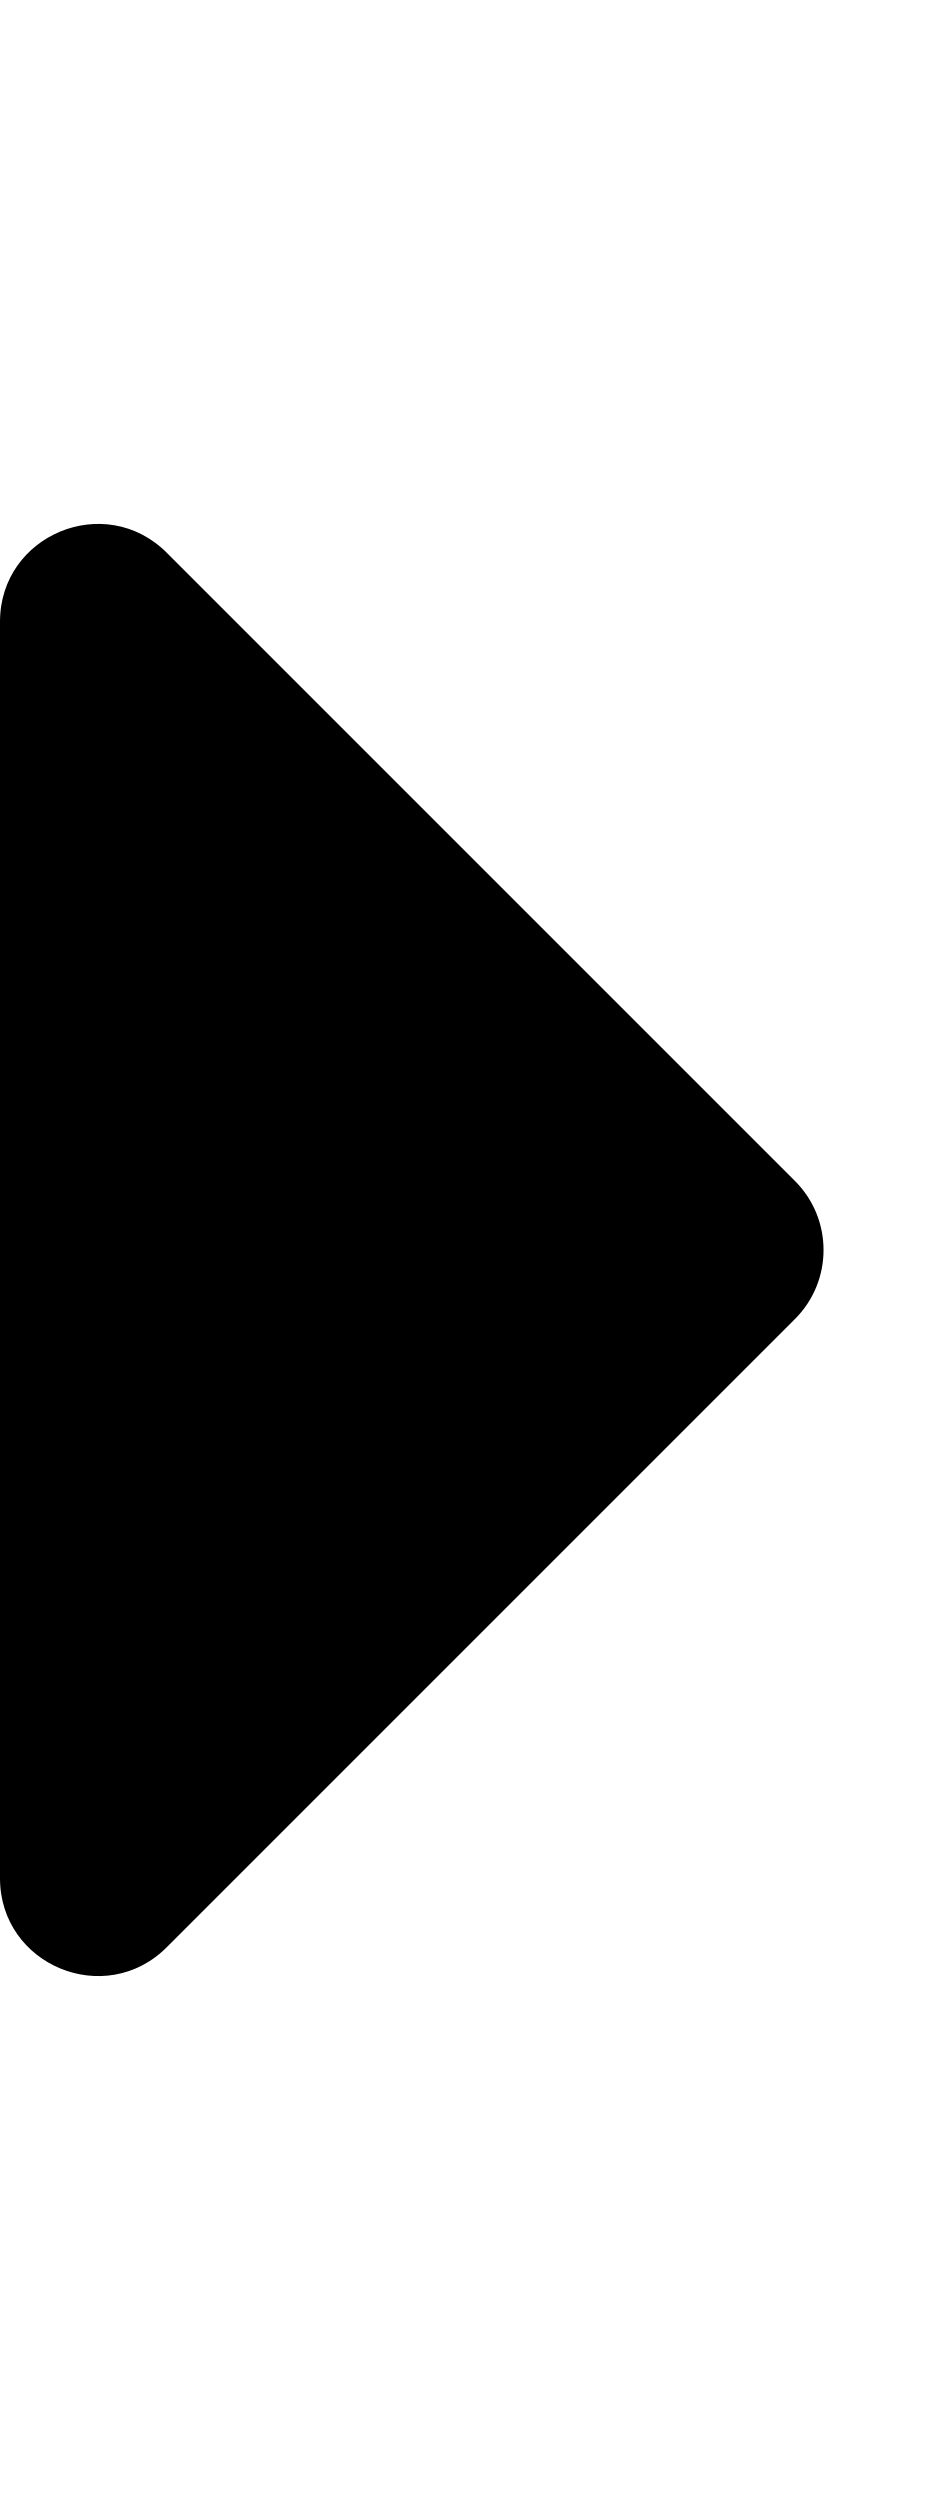
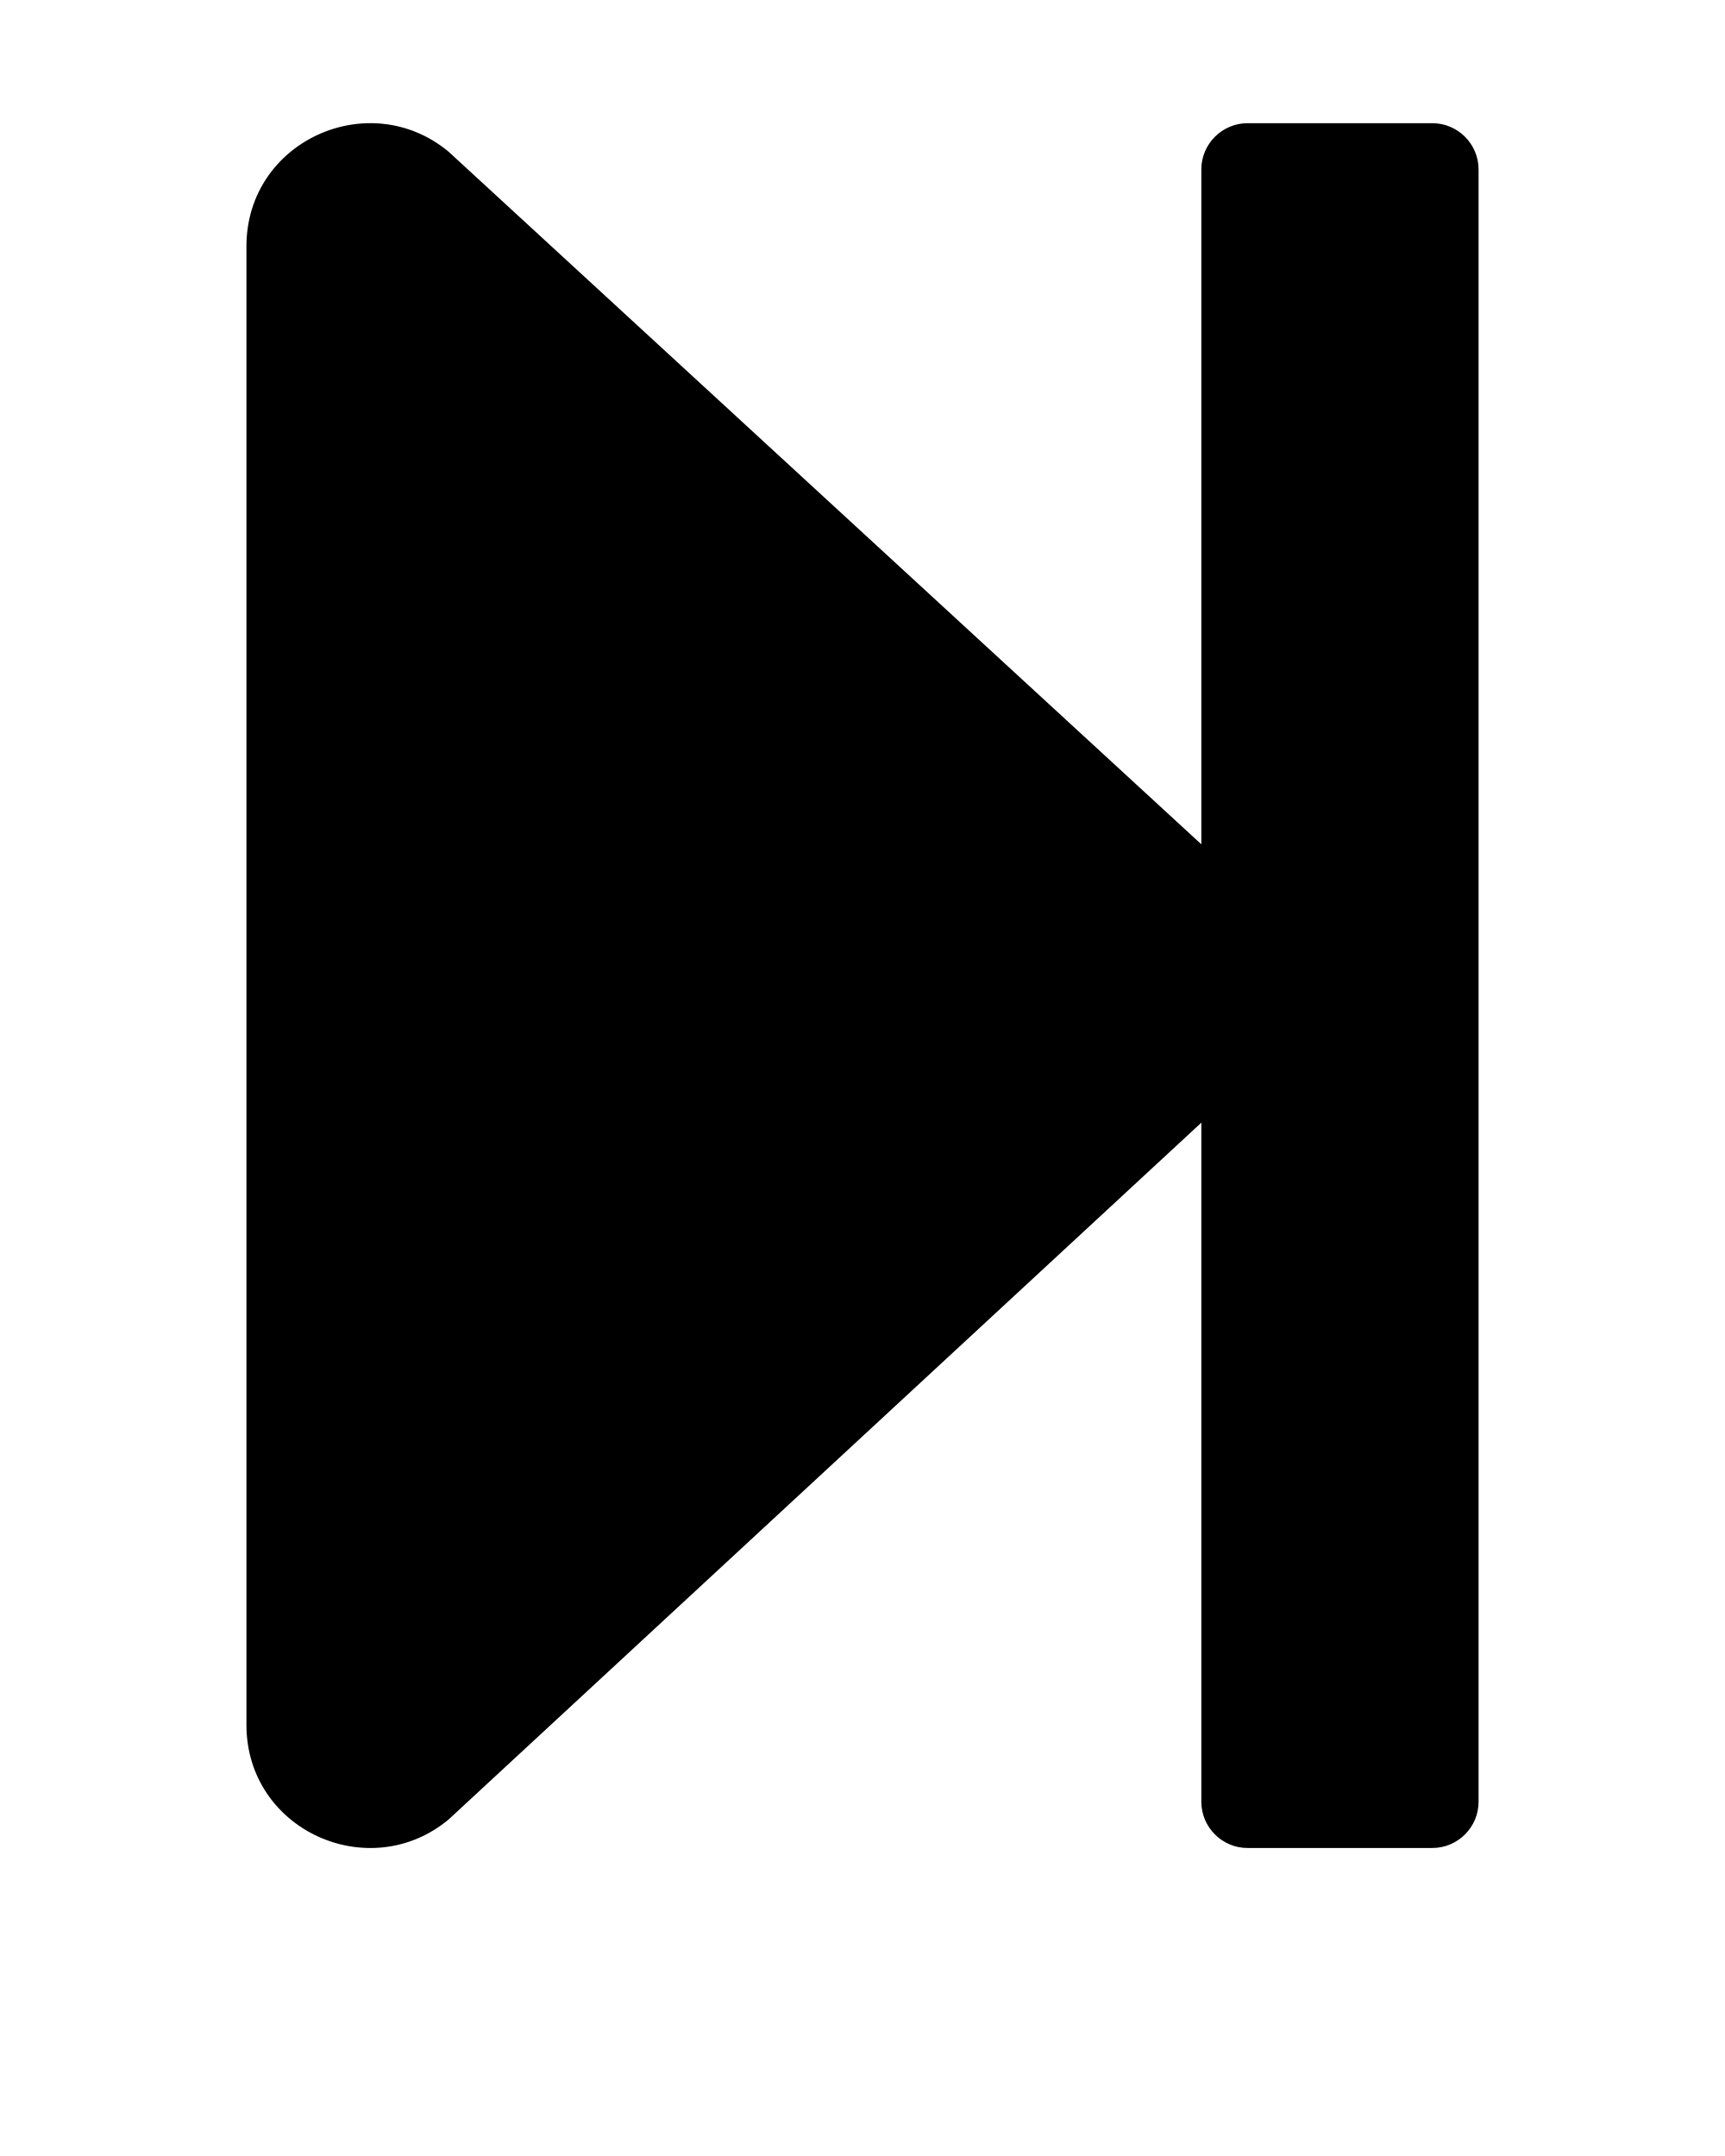
- <svg xmlns="http://www.w3.org/2000/svg" viewBox="0 0 192 512">
-   <path d="M0 384.662V127.338c0-17.818 21.543-26.741 34.142-14.142l128.662 128.662c7.81 7.81 7.81 20.474 0 28.284L34.142 398.804C21.543 411.404 0 402.48 0 384.662z" />
+ <svg xmlns="http://www.w3.org/2000/svg" viewBox="0 0 448 560">
+   <path d="M384 44v424c0 6.6-5.4 12-12 12h-48c-6.6 0-12-5.4-12-12V291.6l-195.5 181C95.9 489.7 64 475.4 64 448V64c0-27.4 31.9-41.7 52.5-24.6L312 219.3V44c0-6.6 5.4-12 12-12h48c6.6 0 12 5.4 12 12z" />
</svg>
